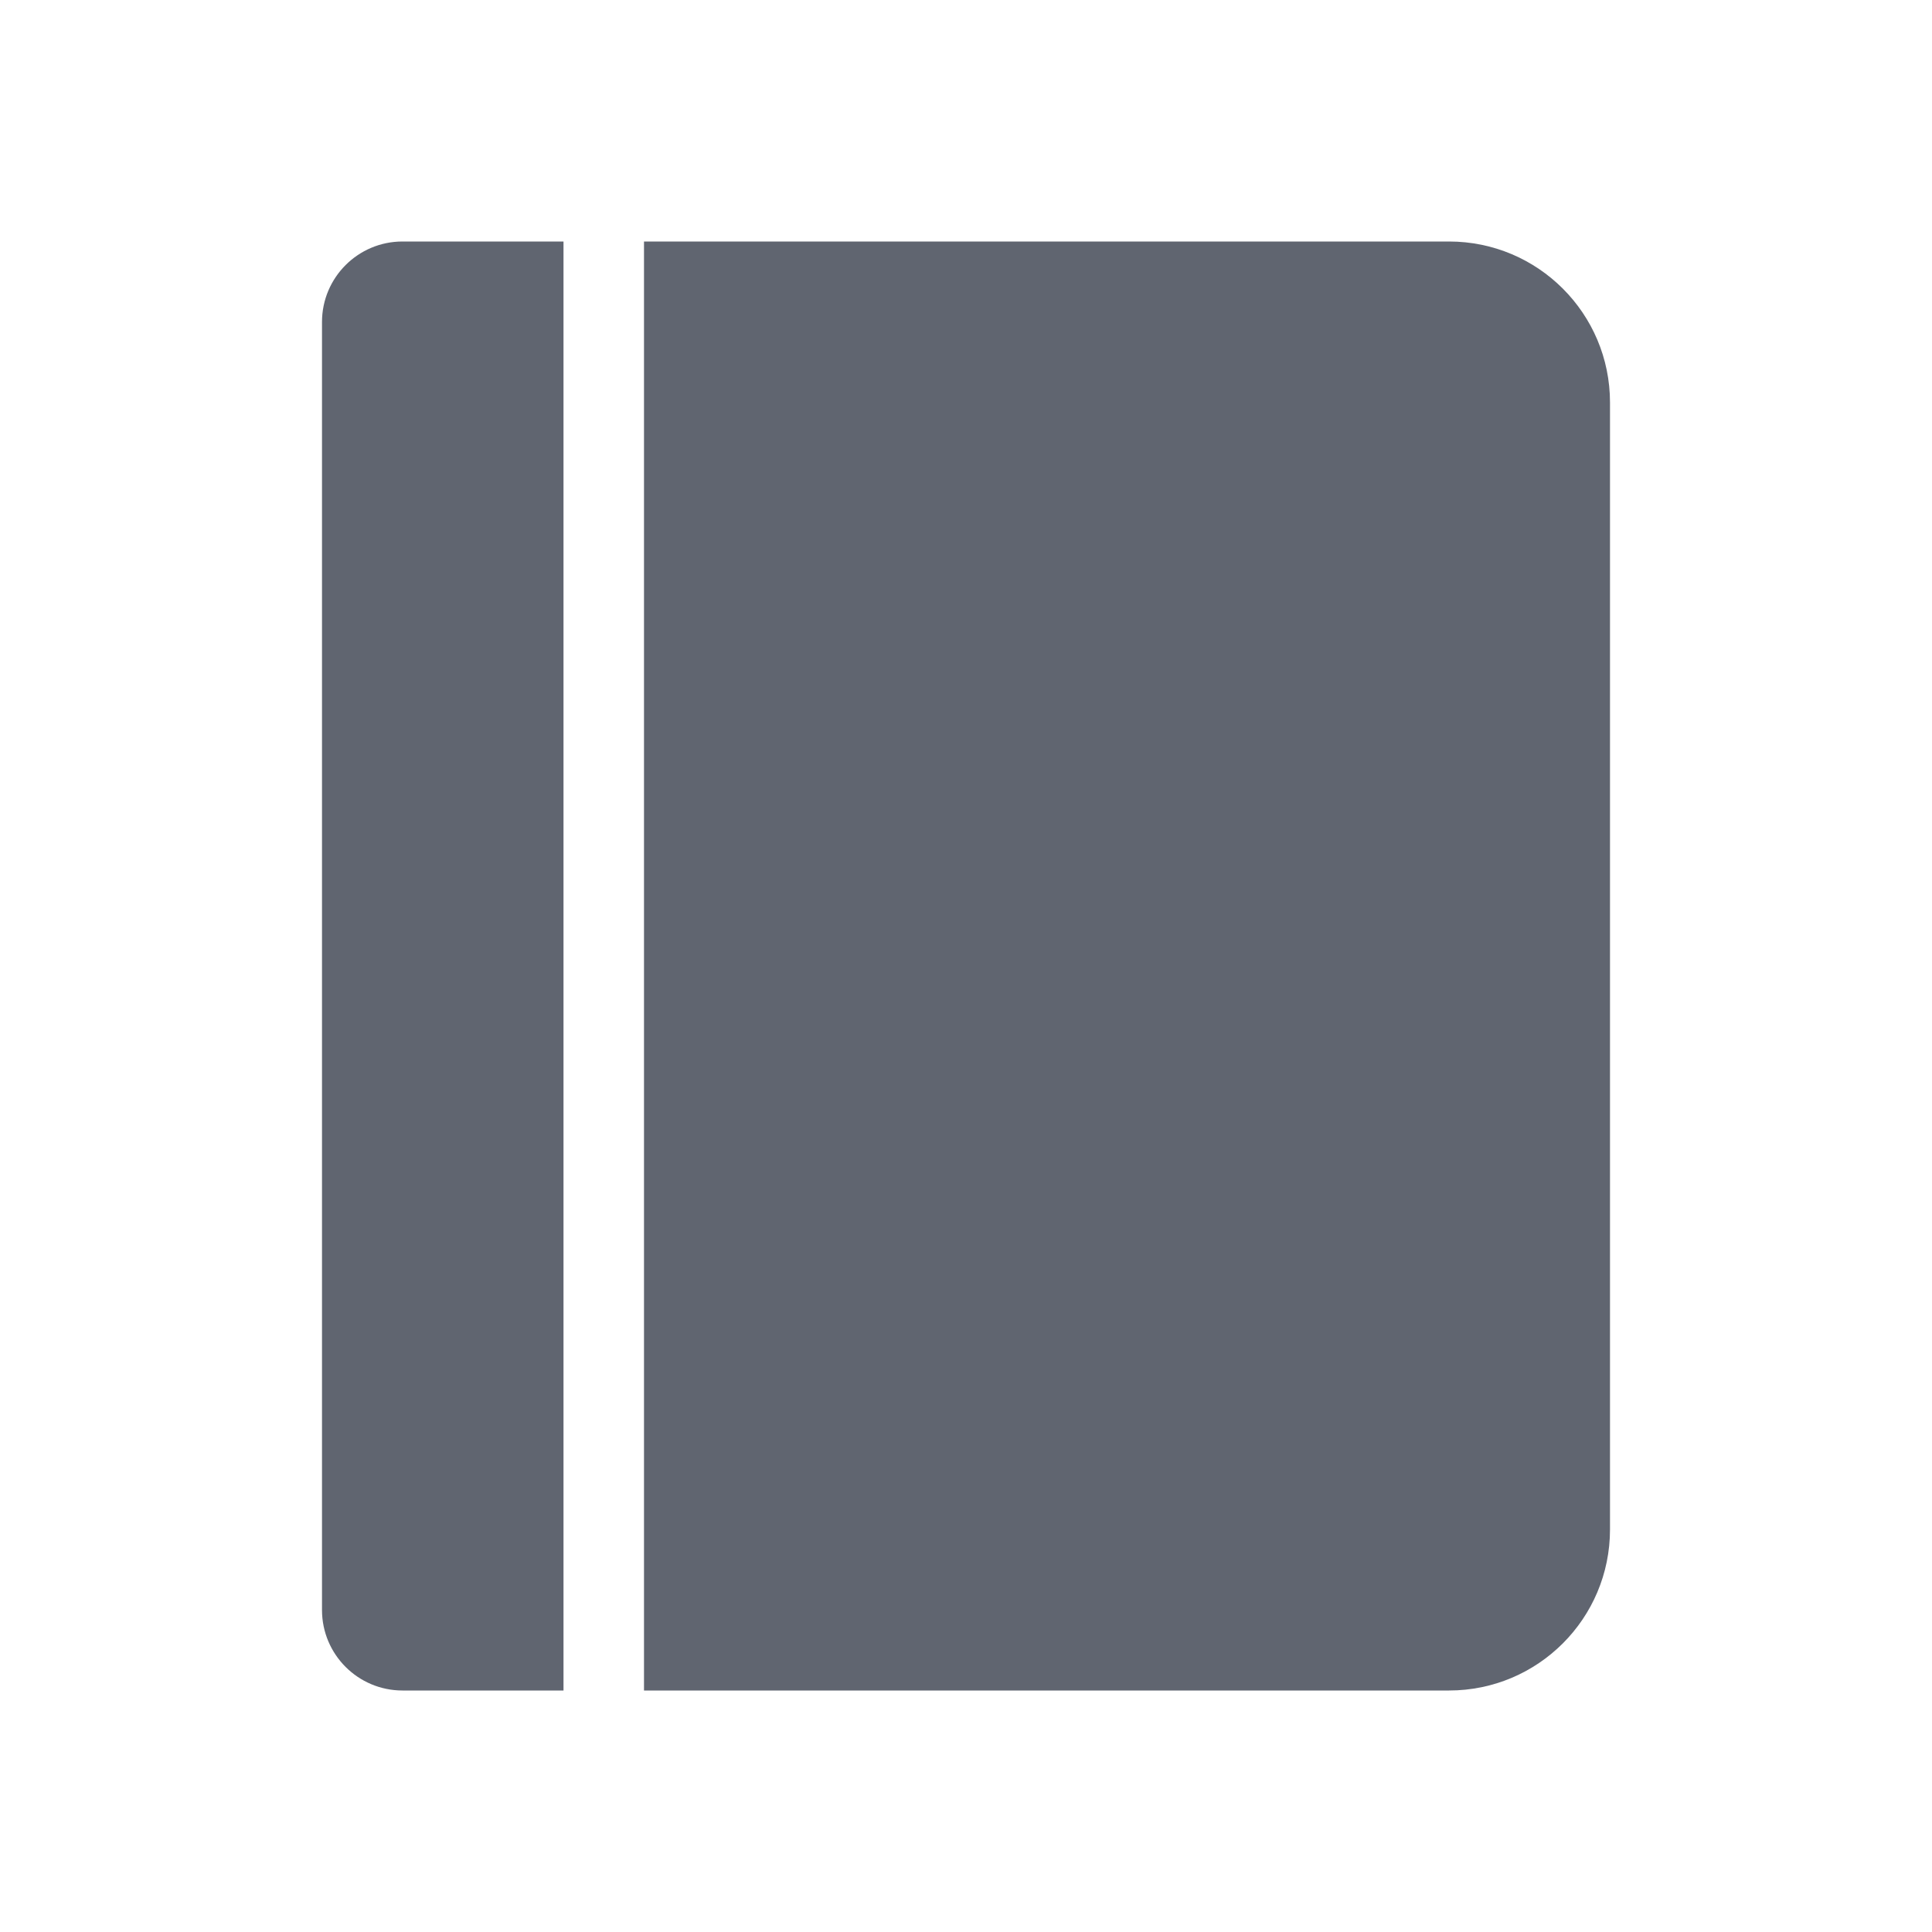
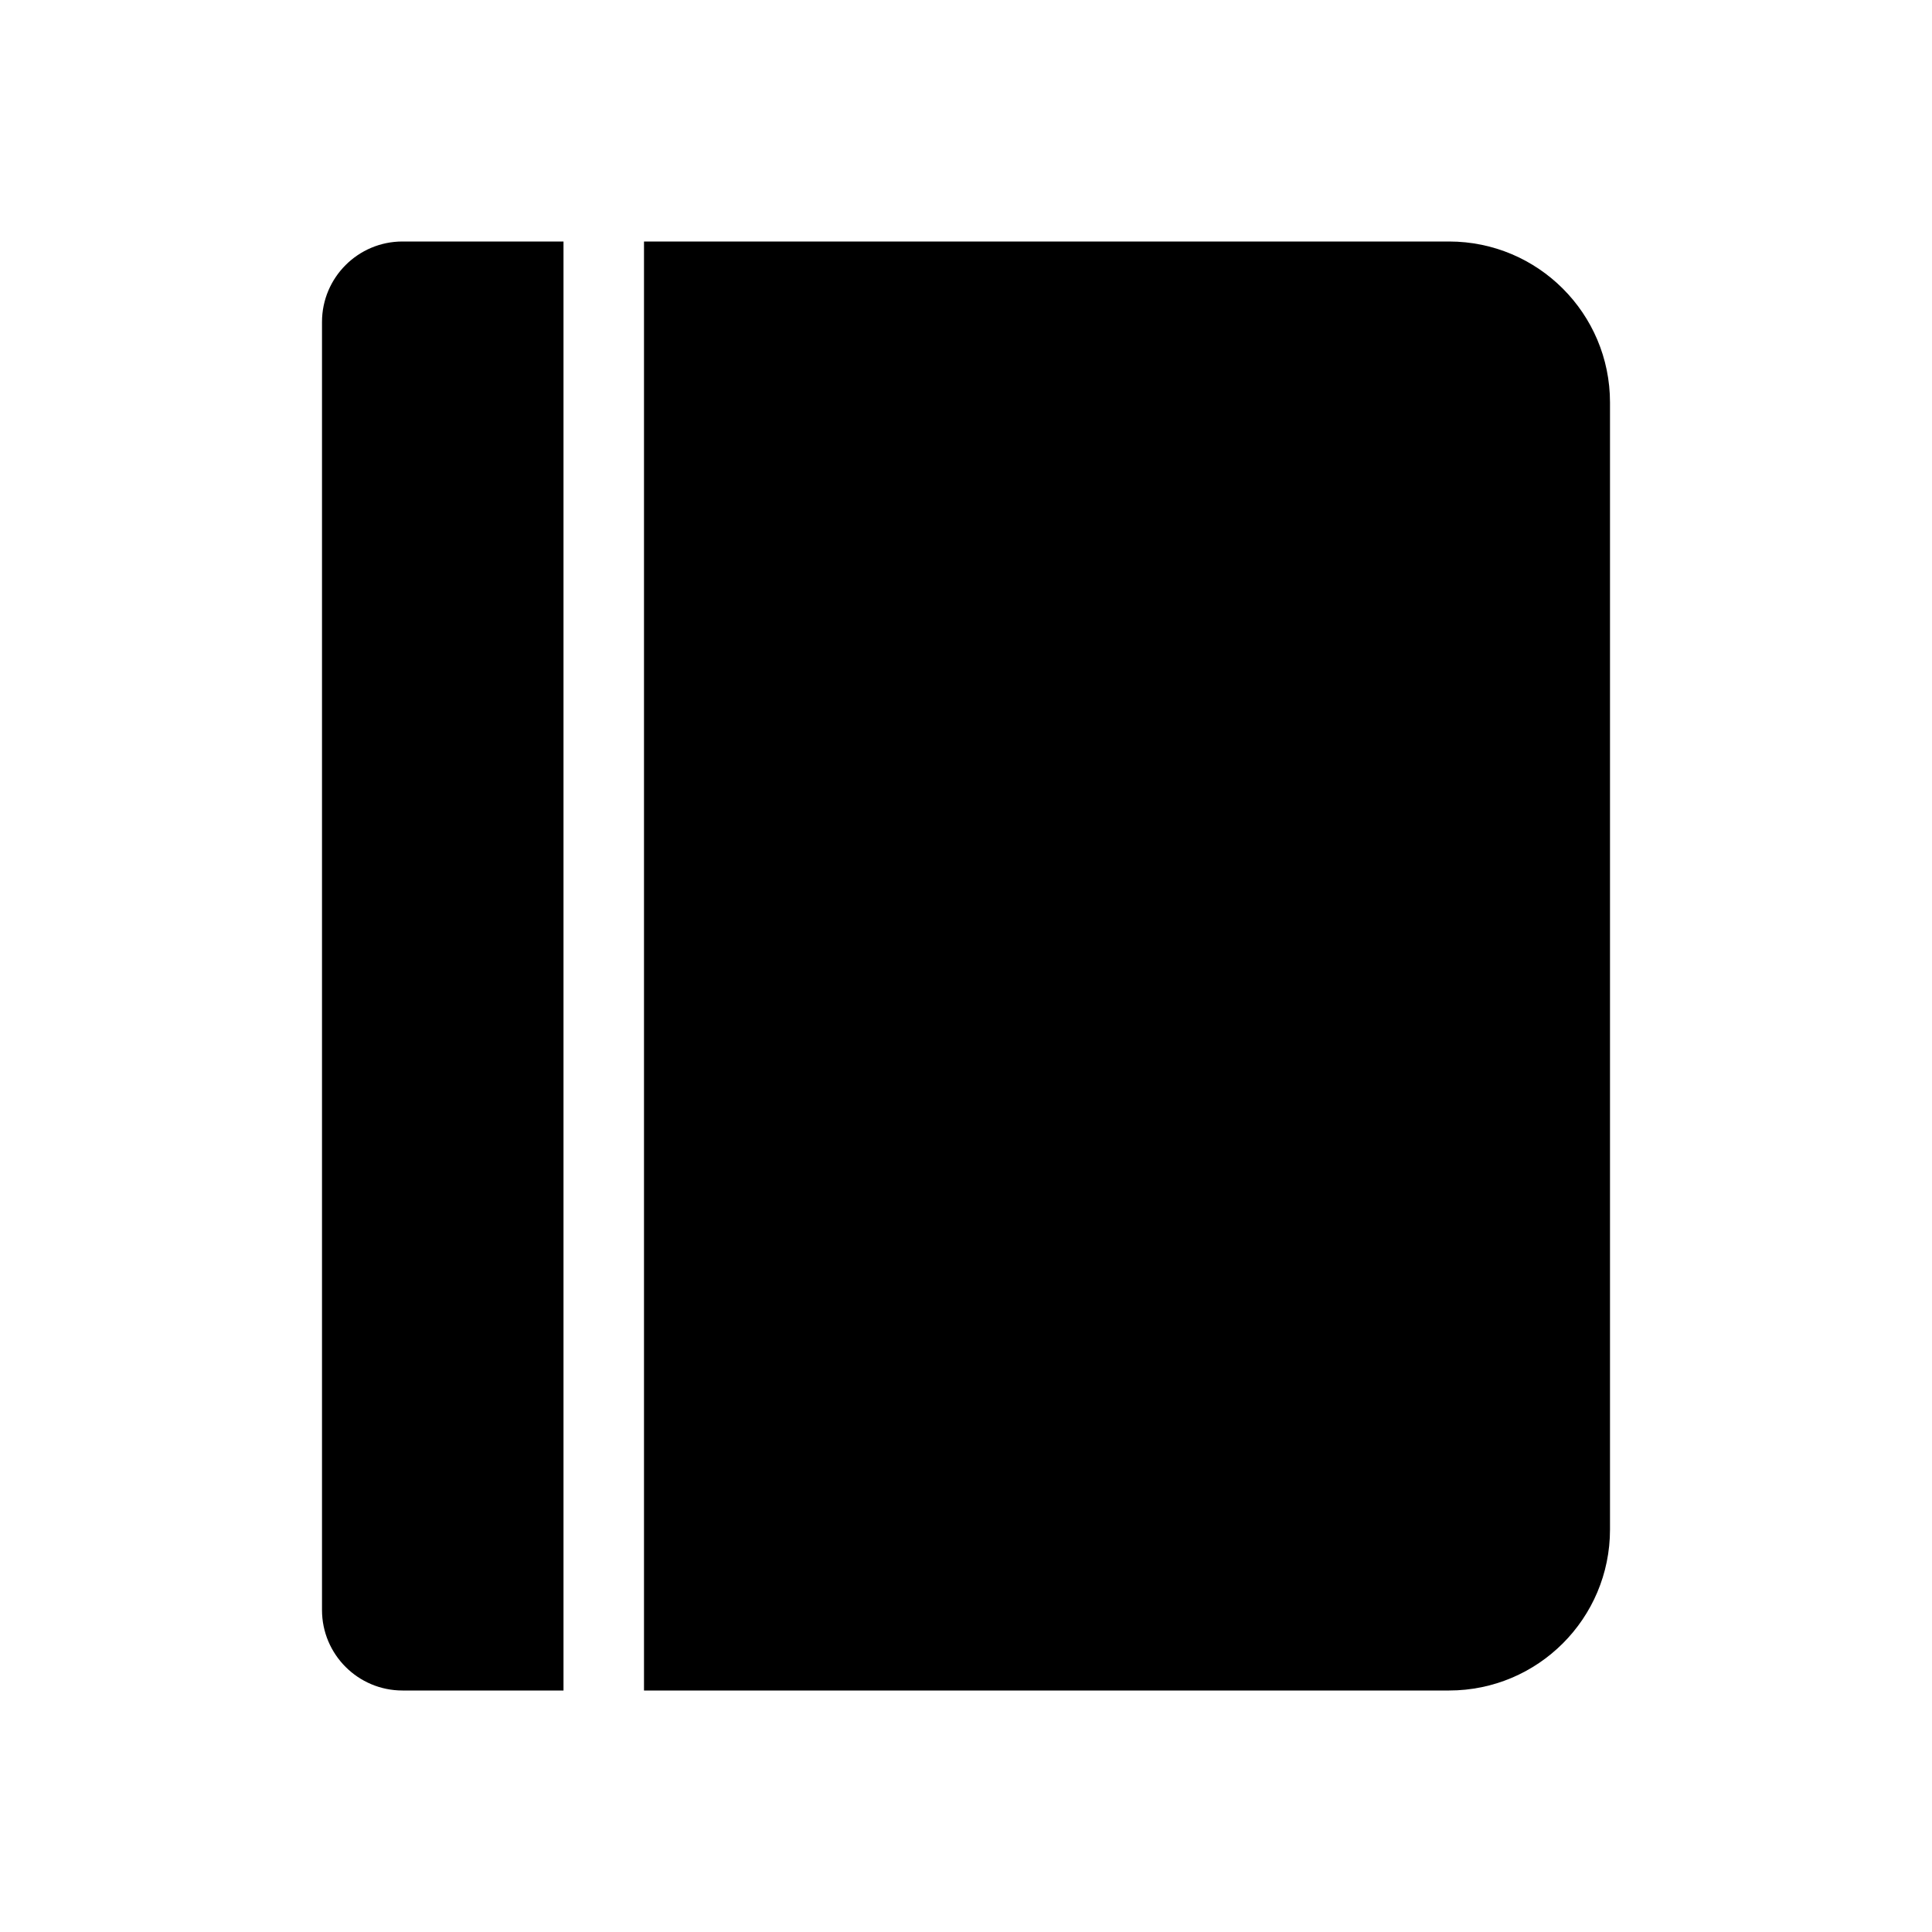
<svg xmlns="http://www.w3.org/2000/svg" width="24" height="24" viewBox="0 0 24 24" fill="none">
-   <path d="M4 4C4 3.448 4.448 3 5 3H7V21H5C4.448 21 4 20.552 4 20V4Z" fill="#606570" />
-   <path d="M8 3H18C19.105 3 20 3.895 20 5V19C20 20.105 19.105 21 18 21H8V3Z" fill="#606570" />
+   <path d="M4 4C4 3.448 4.448 3 5 3H7V21H5C4.448 21 4 20.552 4 20V4Z" fill="currentColor" />
+   <path d="M8 3H18C19.105 3 20 3.895 20 5V19C20 20.105 19.105 21 18 21H8V3Z" fill="currentColor" />
</svg>
